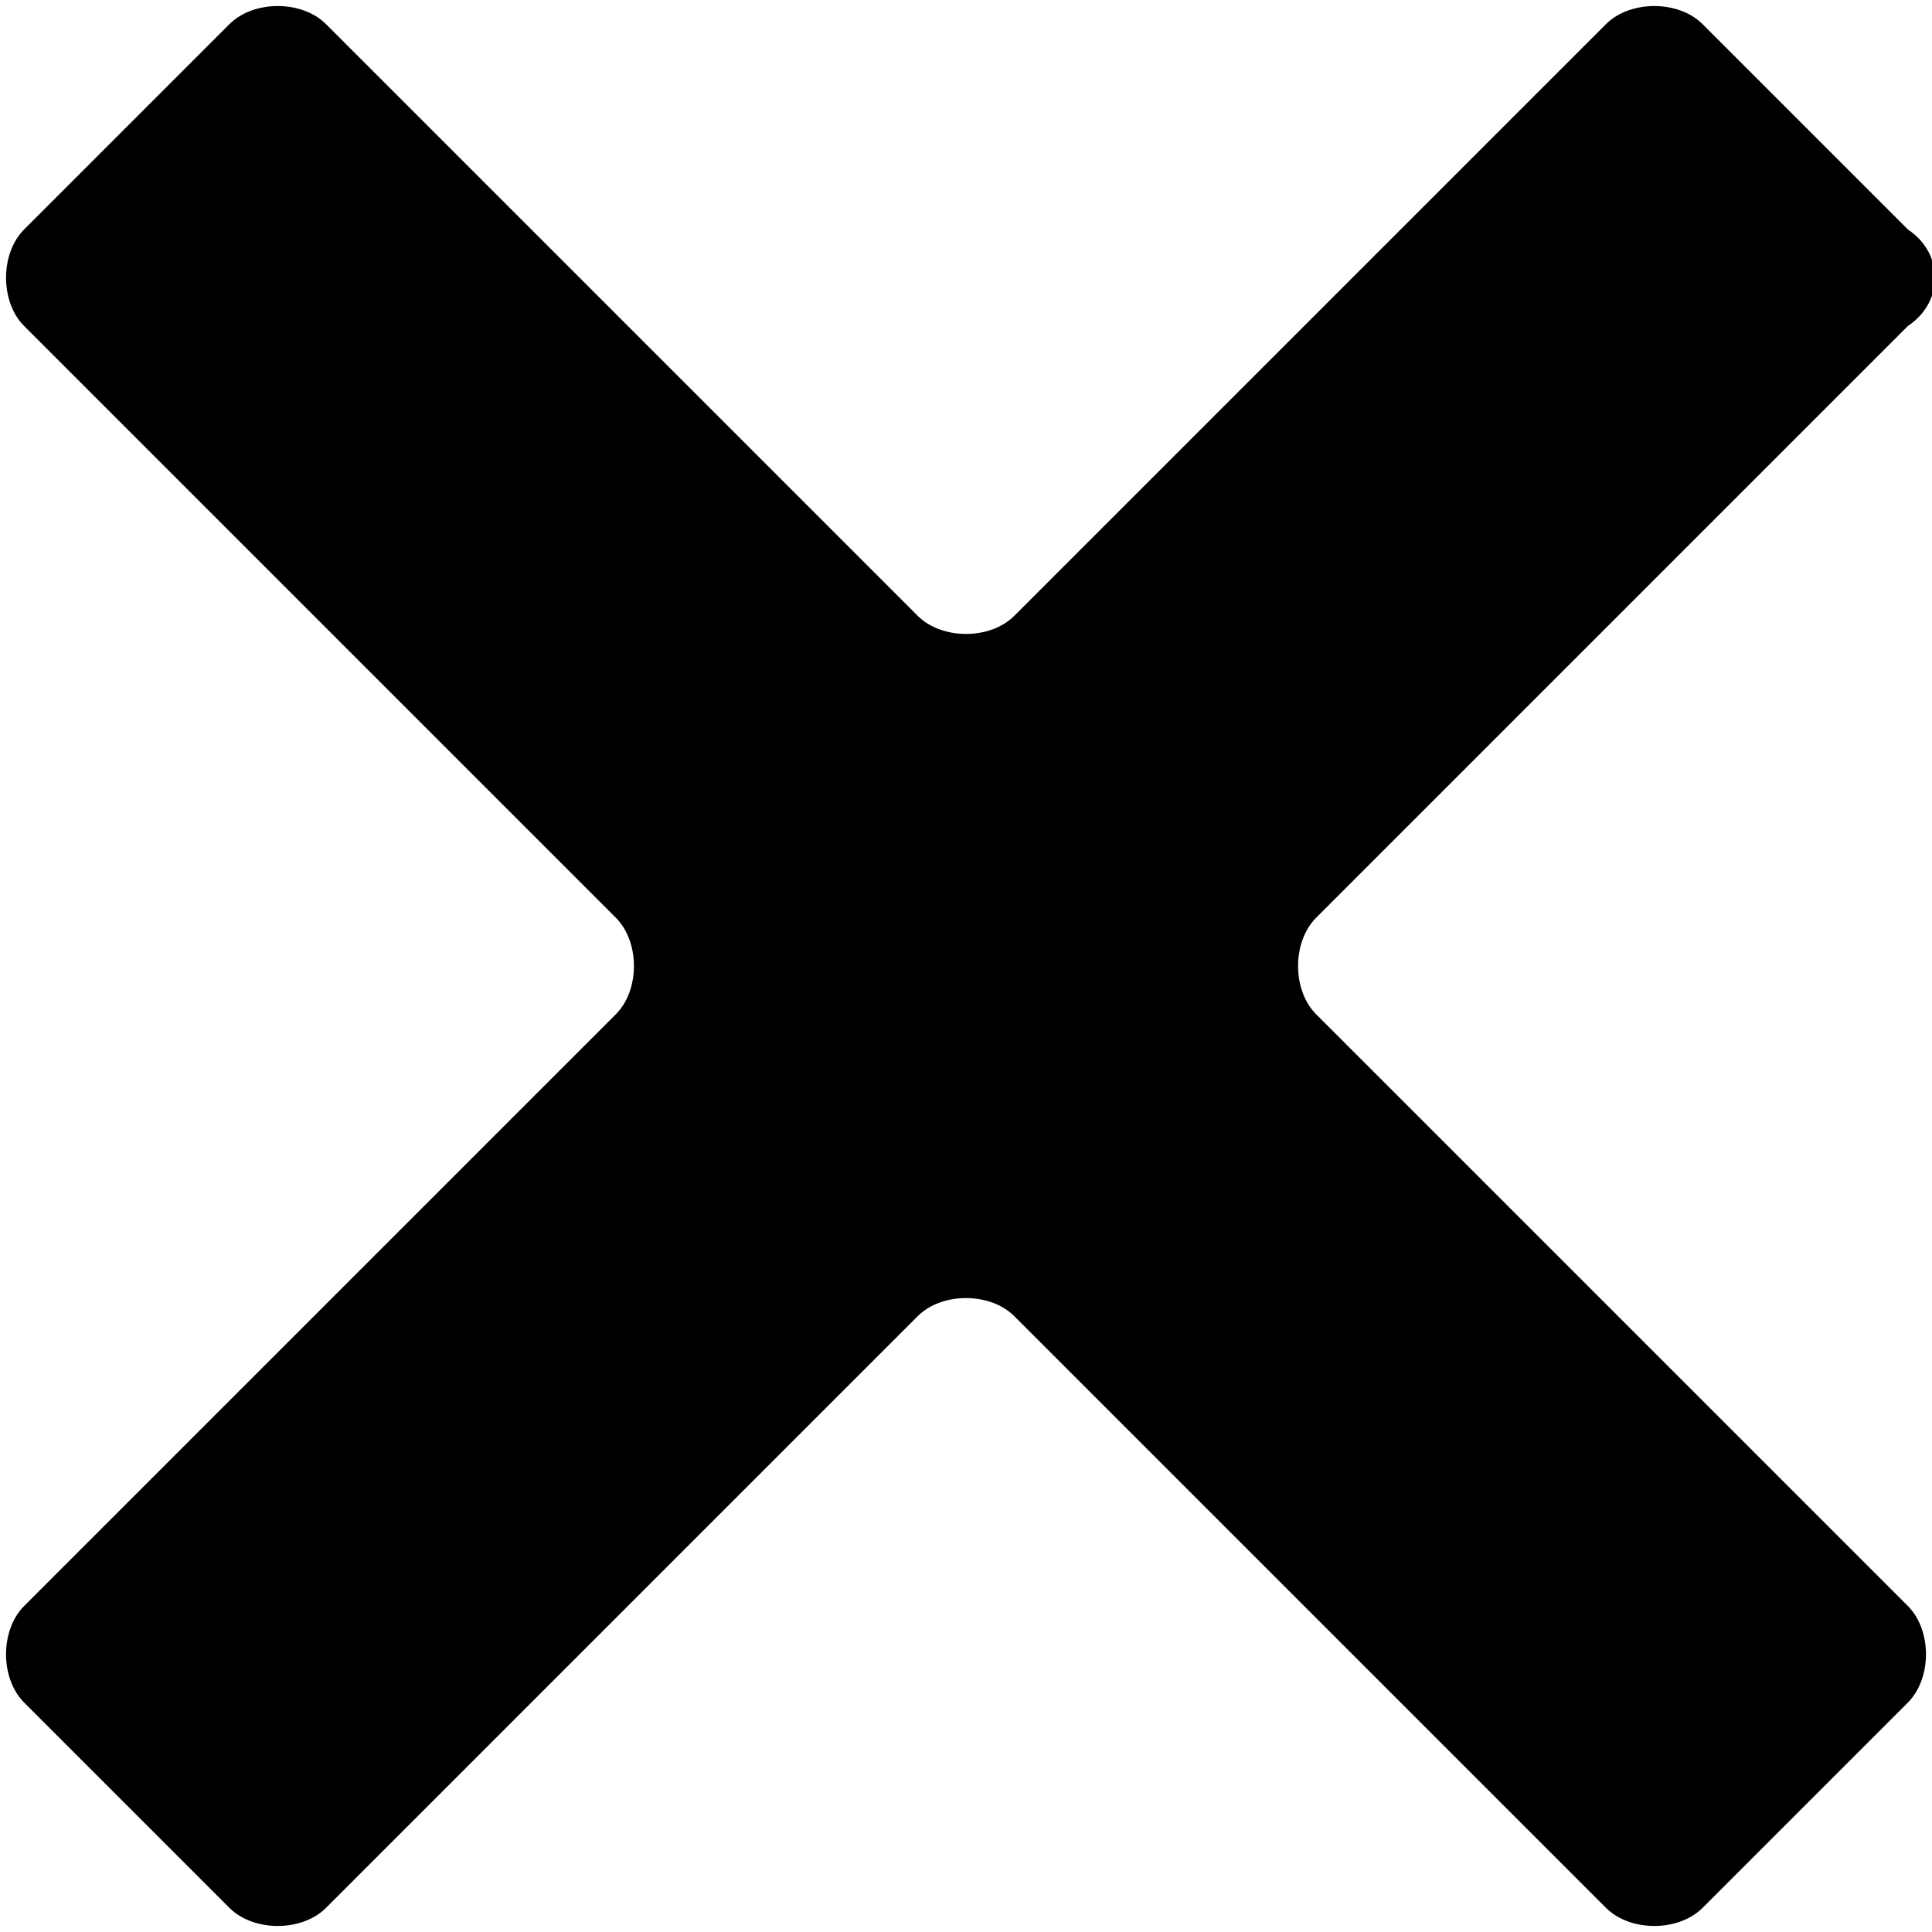
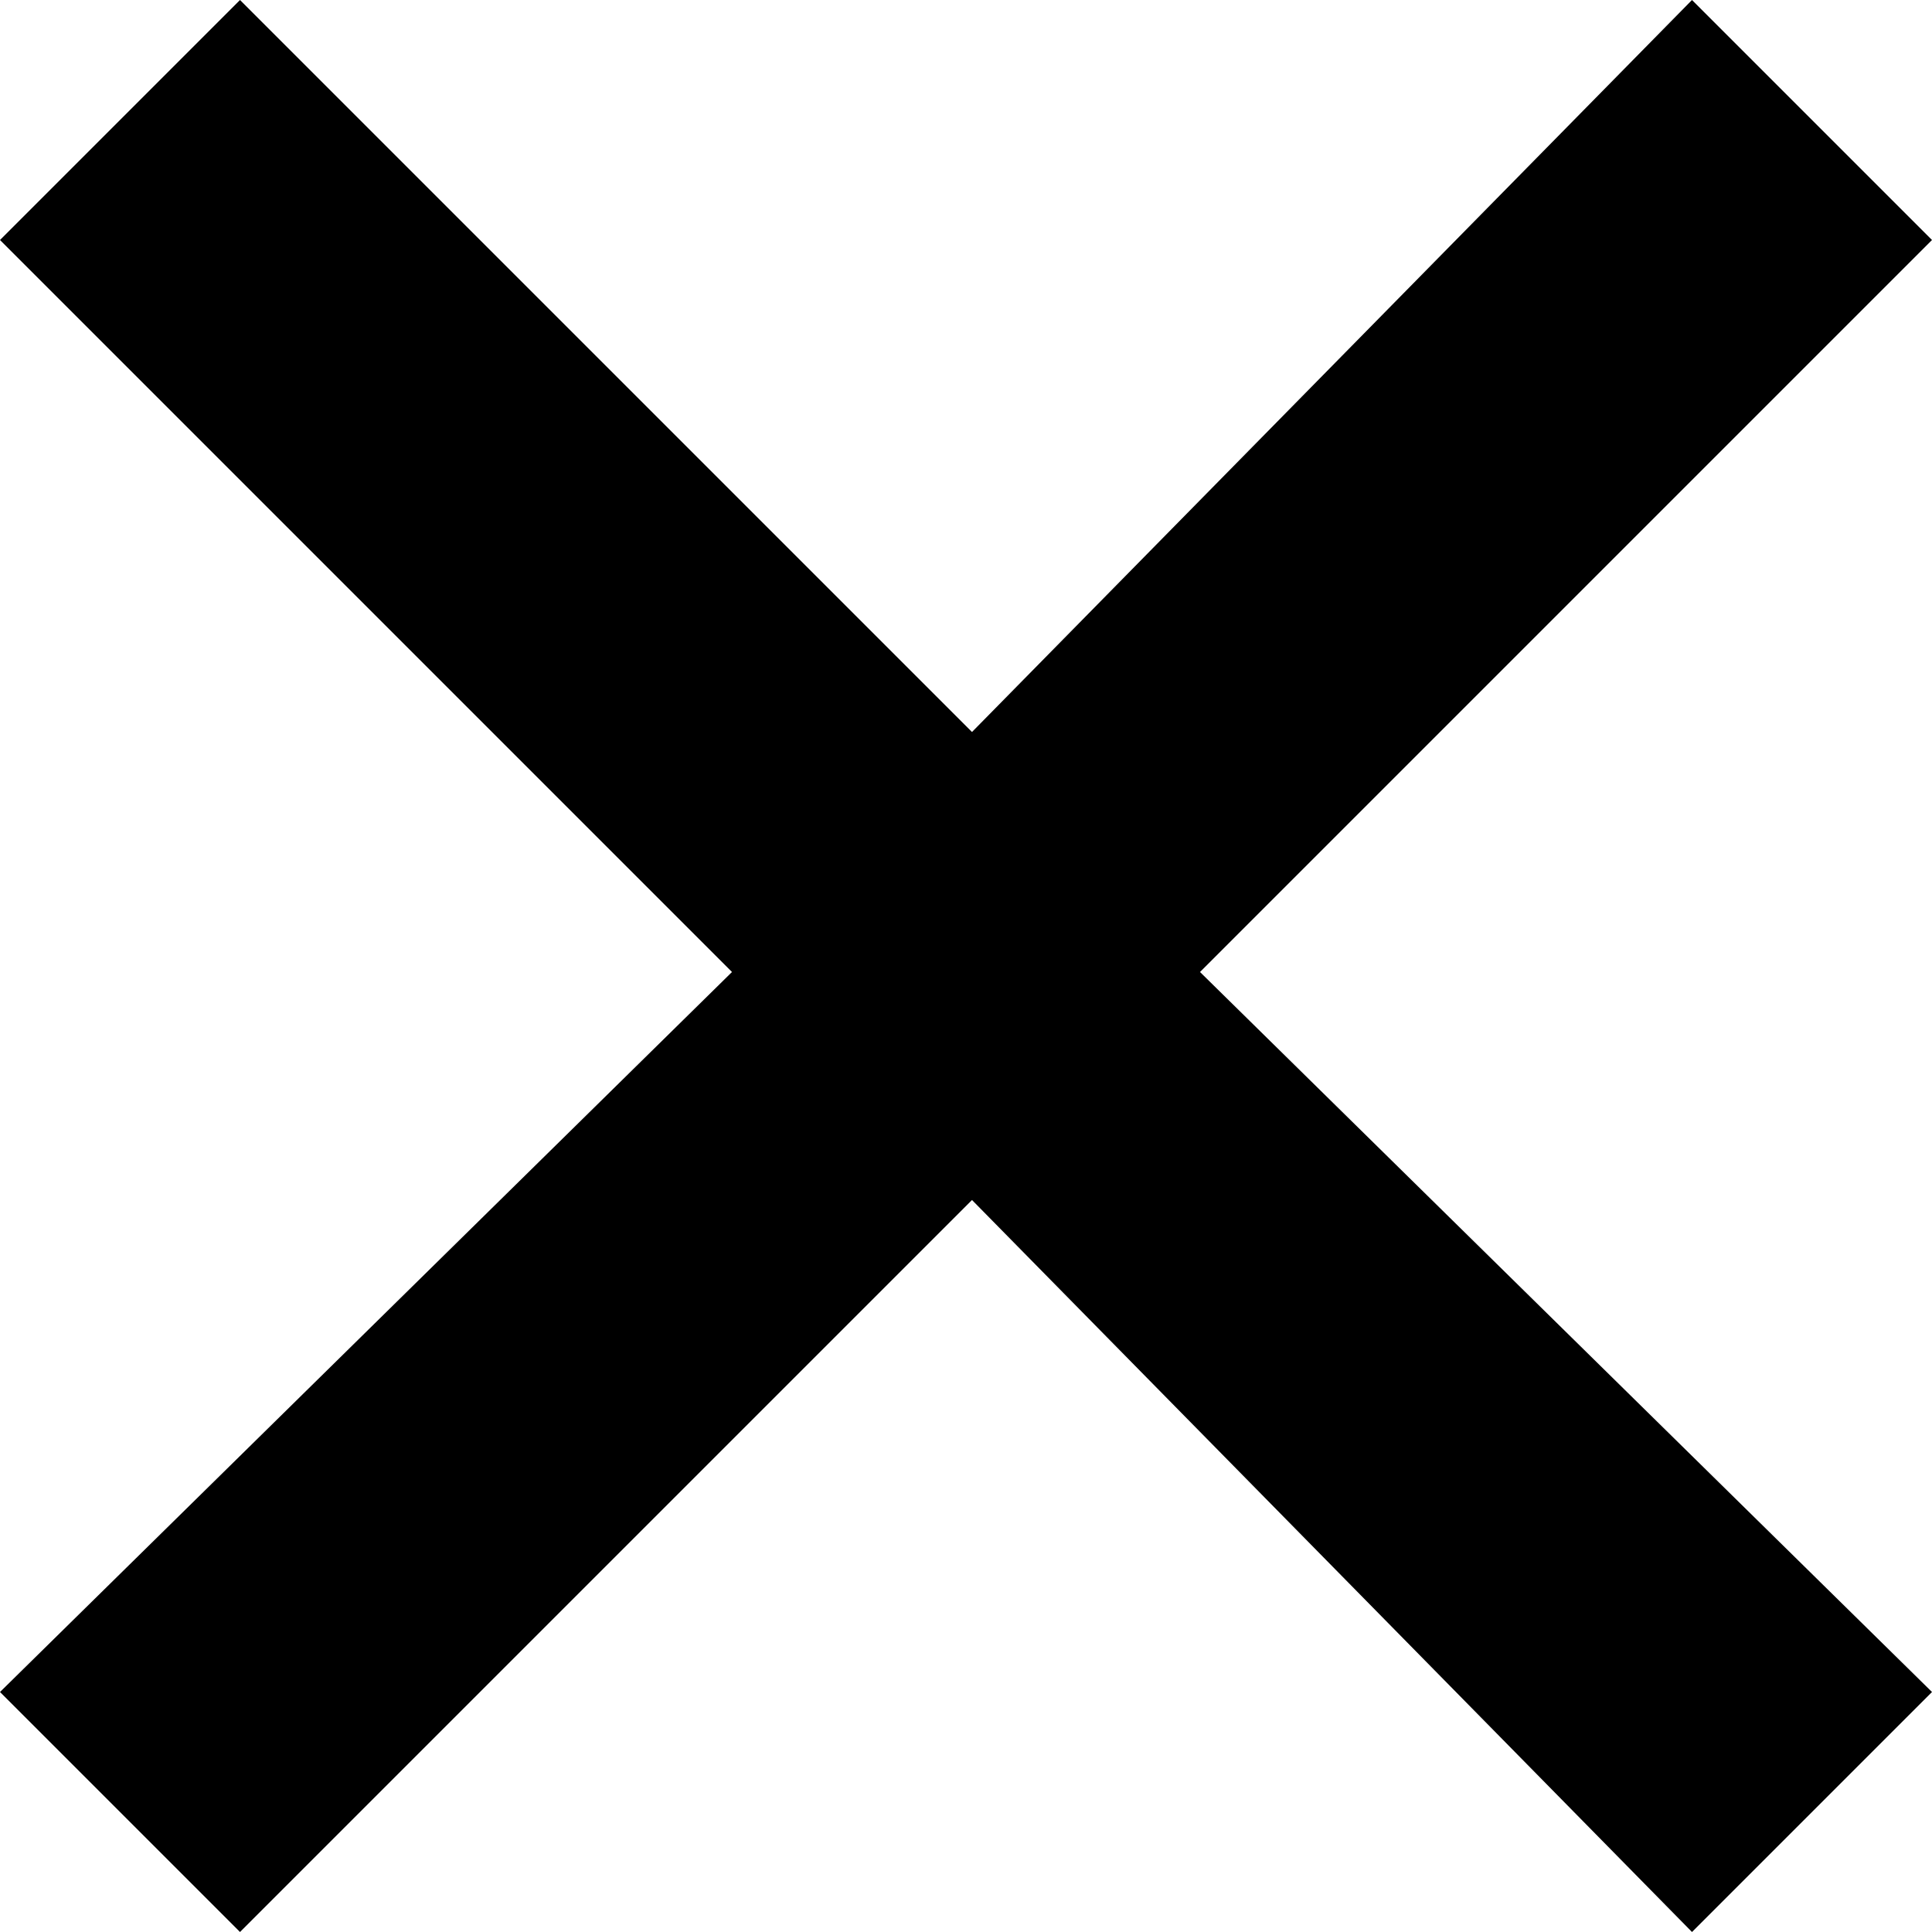
- <svg xmlns="http://www.w3.org/2000/svg" version="1.1" x="0px" y="0px" width="16px" height="16px" viewBox="0 0 16 16" enable-background="new 0 0 16 16" xml:space="preserve">
+ <svg xmlns="http://www.w3.org/2000/svg" version="1.1" x="0px" y="0px" width="16.1px" height="16.1px" viewBox="0 0 16.1 16.1" enable-background="new 0 0 16.1 16.1" xml:space="preserve">
  <defs>
</defs>
-   <path d="M15.8,1.9l-1.7-1.7c-0.2-0.2-0.6-0.2-0.8,0L8.4,5.1c-0.2,0.2-0.6,0.2-0.8,0L2.7,0.2c-0.2-0.2-0.6-0.2-0.8,0L0.2,1.9  c-0.2,0.2-0.2,0.6,0,0.8l4.9,4.9c0.2,0.2,0.2,0.6,0,0.8l-4.9,4.9c-0.2,0.2-0.2,0.6,0,0.8l1.7,1.7c0.2,0.2,0.6,0.2,0.8,0l4.9-4.9  c0.2-0.2,0.6-0.2,0.8,0l4.9,4.9c0.2,0.2,0.6,0.2,0.8,0l1.7-1.7c0.2-0.2,0.2-0.6,0-0.8l-4.9-4.9c-0.2-0.2-0.2-0.6,0-0.8l4.9-4.9  C16.1,2.5,16.1,2.1,15.8,1.9z" />
+   <polygon points="16.1,14.1 10,8.1 16.1,2 14.1,0 8.1,6.1 2,0 0,2 6.1,8.1 0,14.1 2,16.1 8.1,10 14.1,16.1 " />
</svg>
